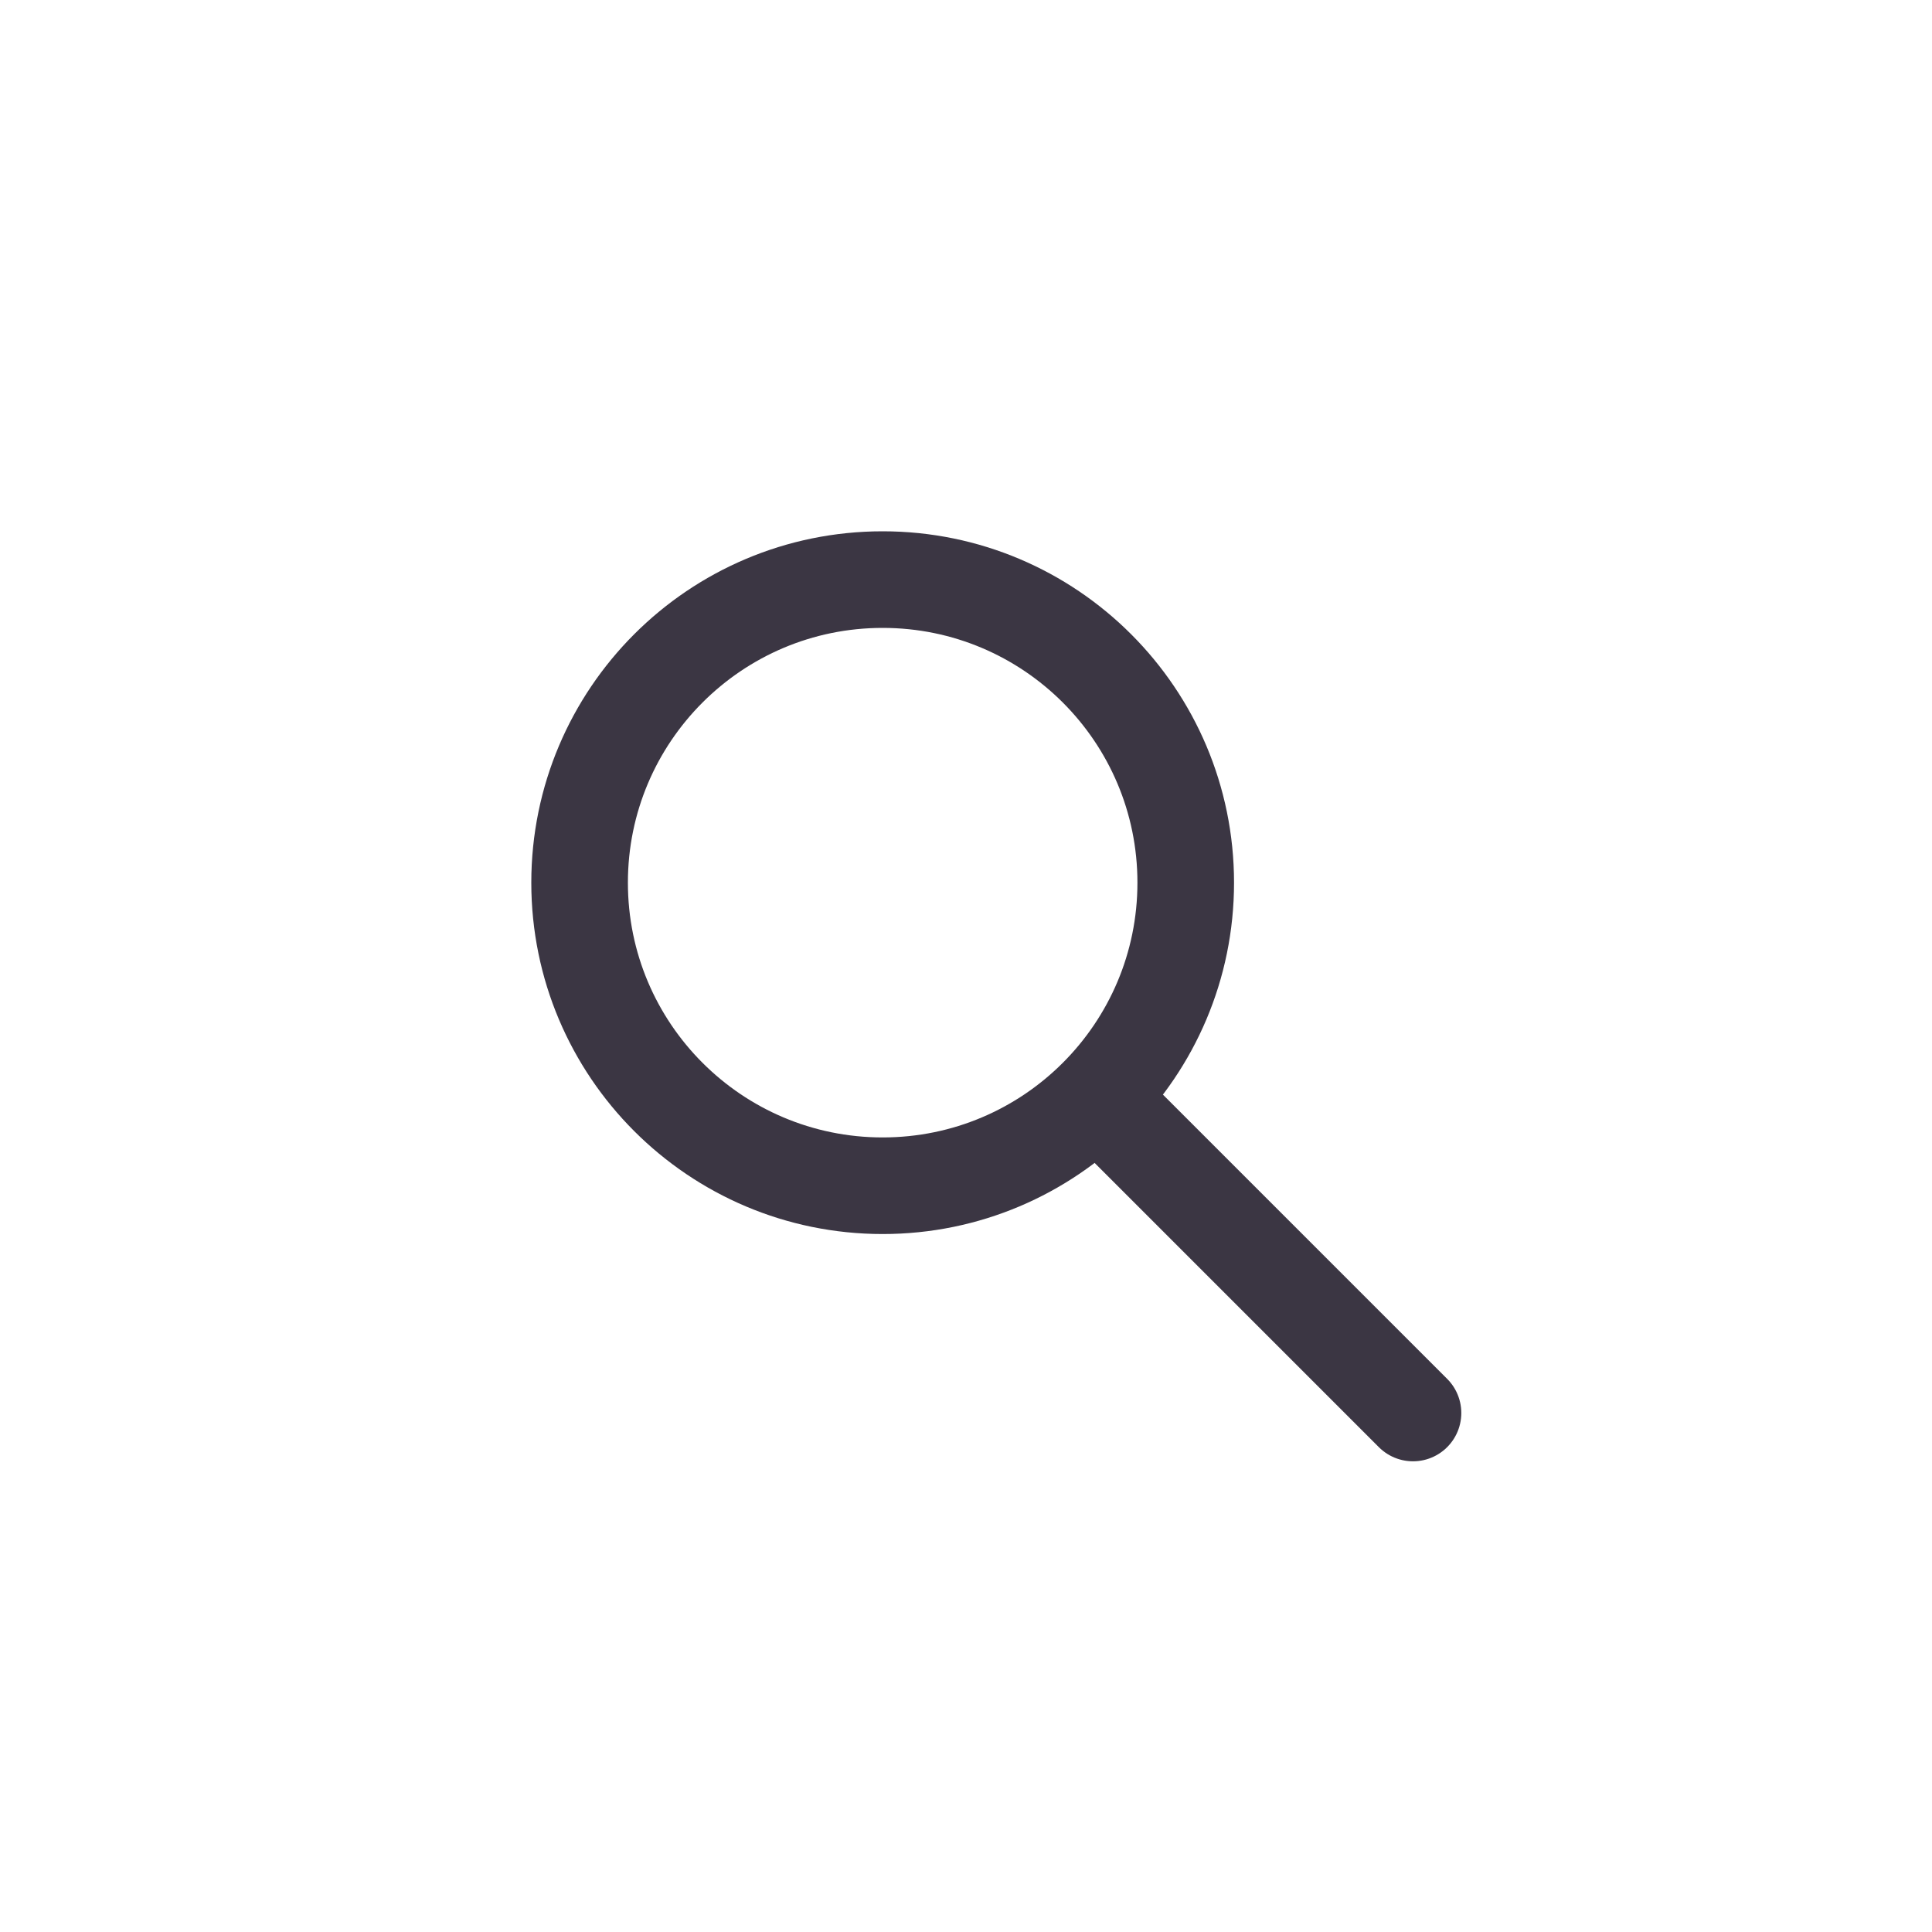
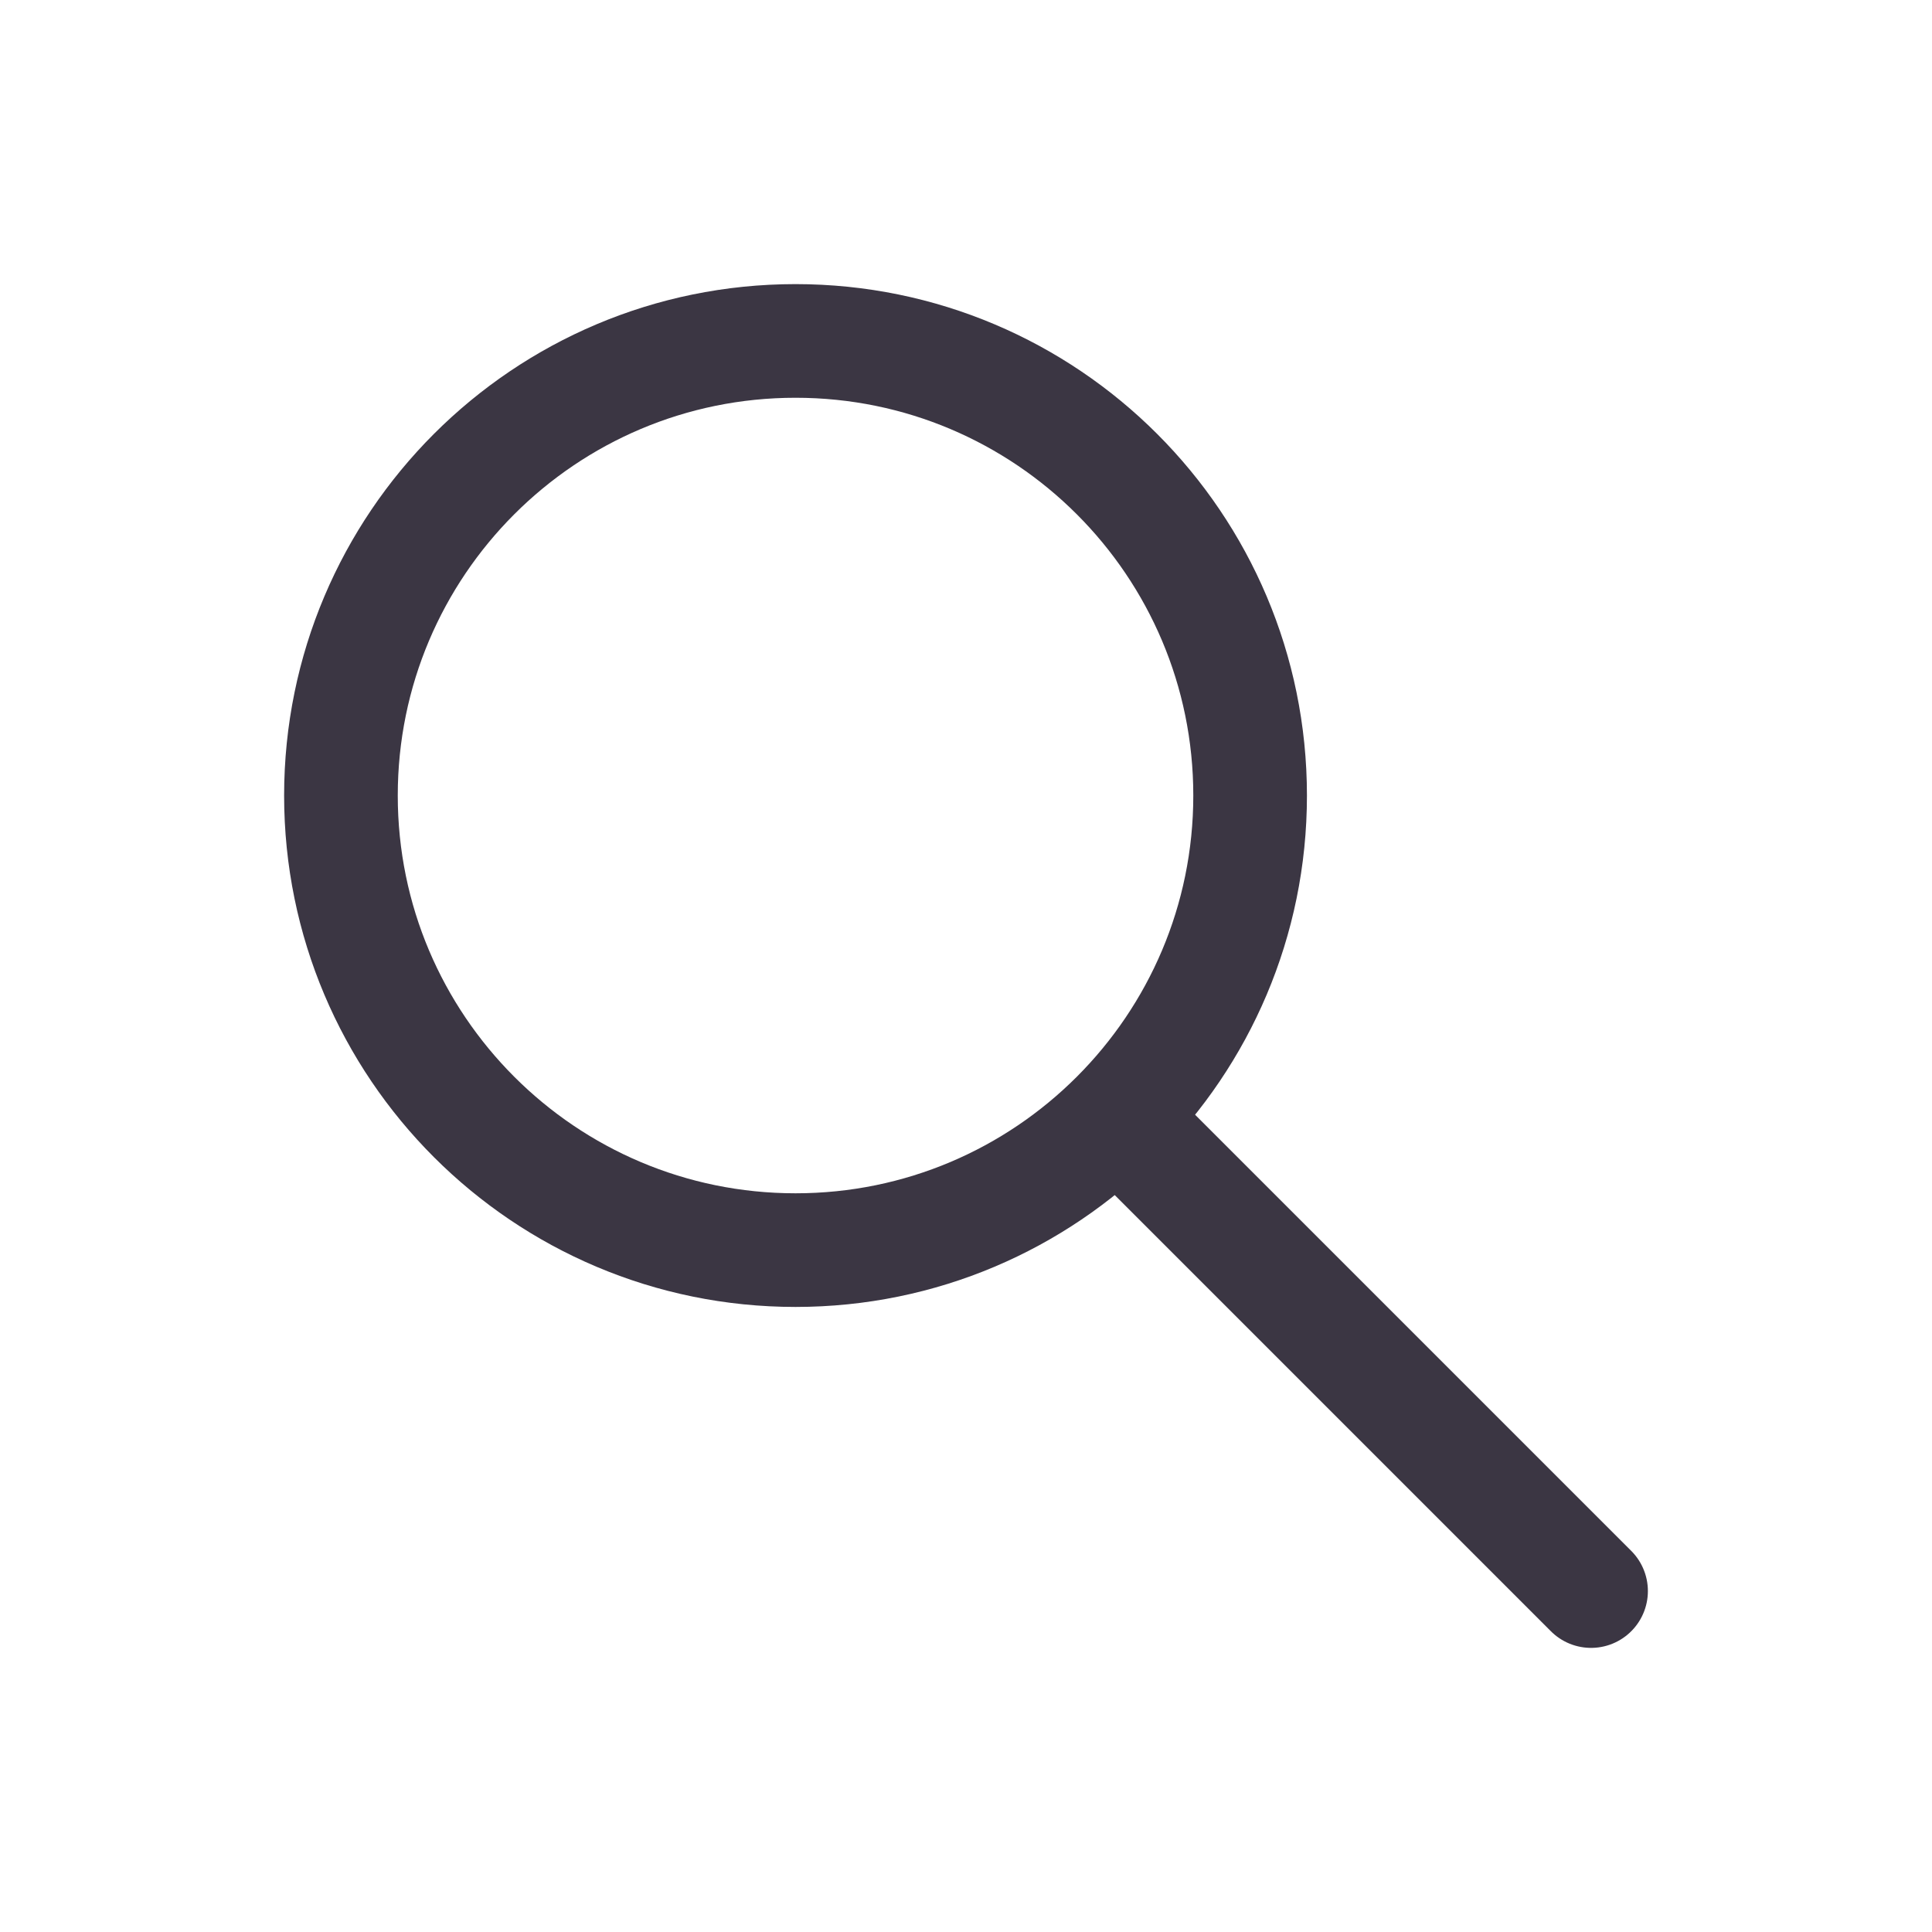
- <svg xmlns="http://www.w3.org/2000/svg" width="30" height="30" viewBox="0 0 30 30" fill="none">
-   <path d="M13.706 18.412C16.305 18.412 18.412 16.305 18.412 13.706C18.412 11.107 16.305 9 13.706 9C11.107 9 9 11.107 9 13.706C9 16.305 11.107 18.412 13.706 18.412Z" stroke="#3B3643" stroke-width="1.5" stroke-linecap="round" stroke-linejoin="round" />
-   <path d="M21.941 21.941L17.235 17.235" stroke="#3B3643" stroke-width="1.5" stroke-linecap="round" stroke-linejoin="round" />
+ <svg xmlns="http://www.w3.org/2000/svg" width="17" height="17" viewBox="0 0 17 17" fill="none">
+   <path d="M7 11C9.209 11 11 9.209 11 7C11 4.791 9.209 3 7 3C4.791 3 3 4.791 3 7C3 9.209 4.791 11 7 11Z" stroke="#3B3643" stroke-linecap="round" stroke-linejoin="round" />
+   <path d="M14 14L10 10" stroke="#3B3643" stroke-linecap="round" stroke-linejoin="round" />
</svg>
